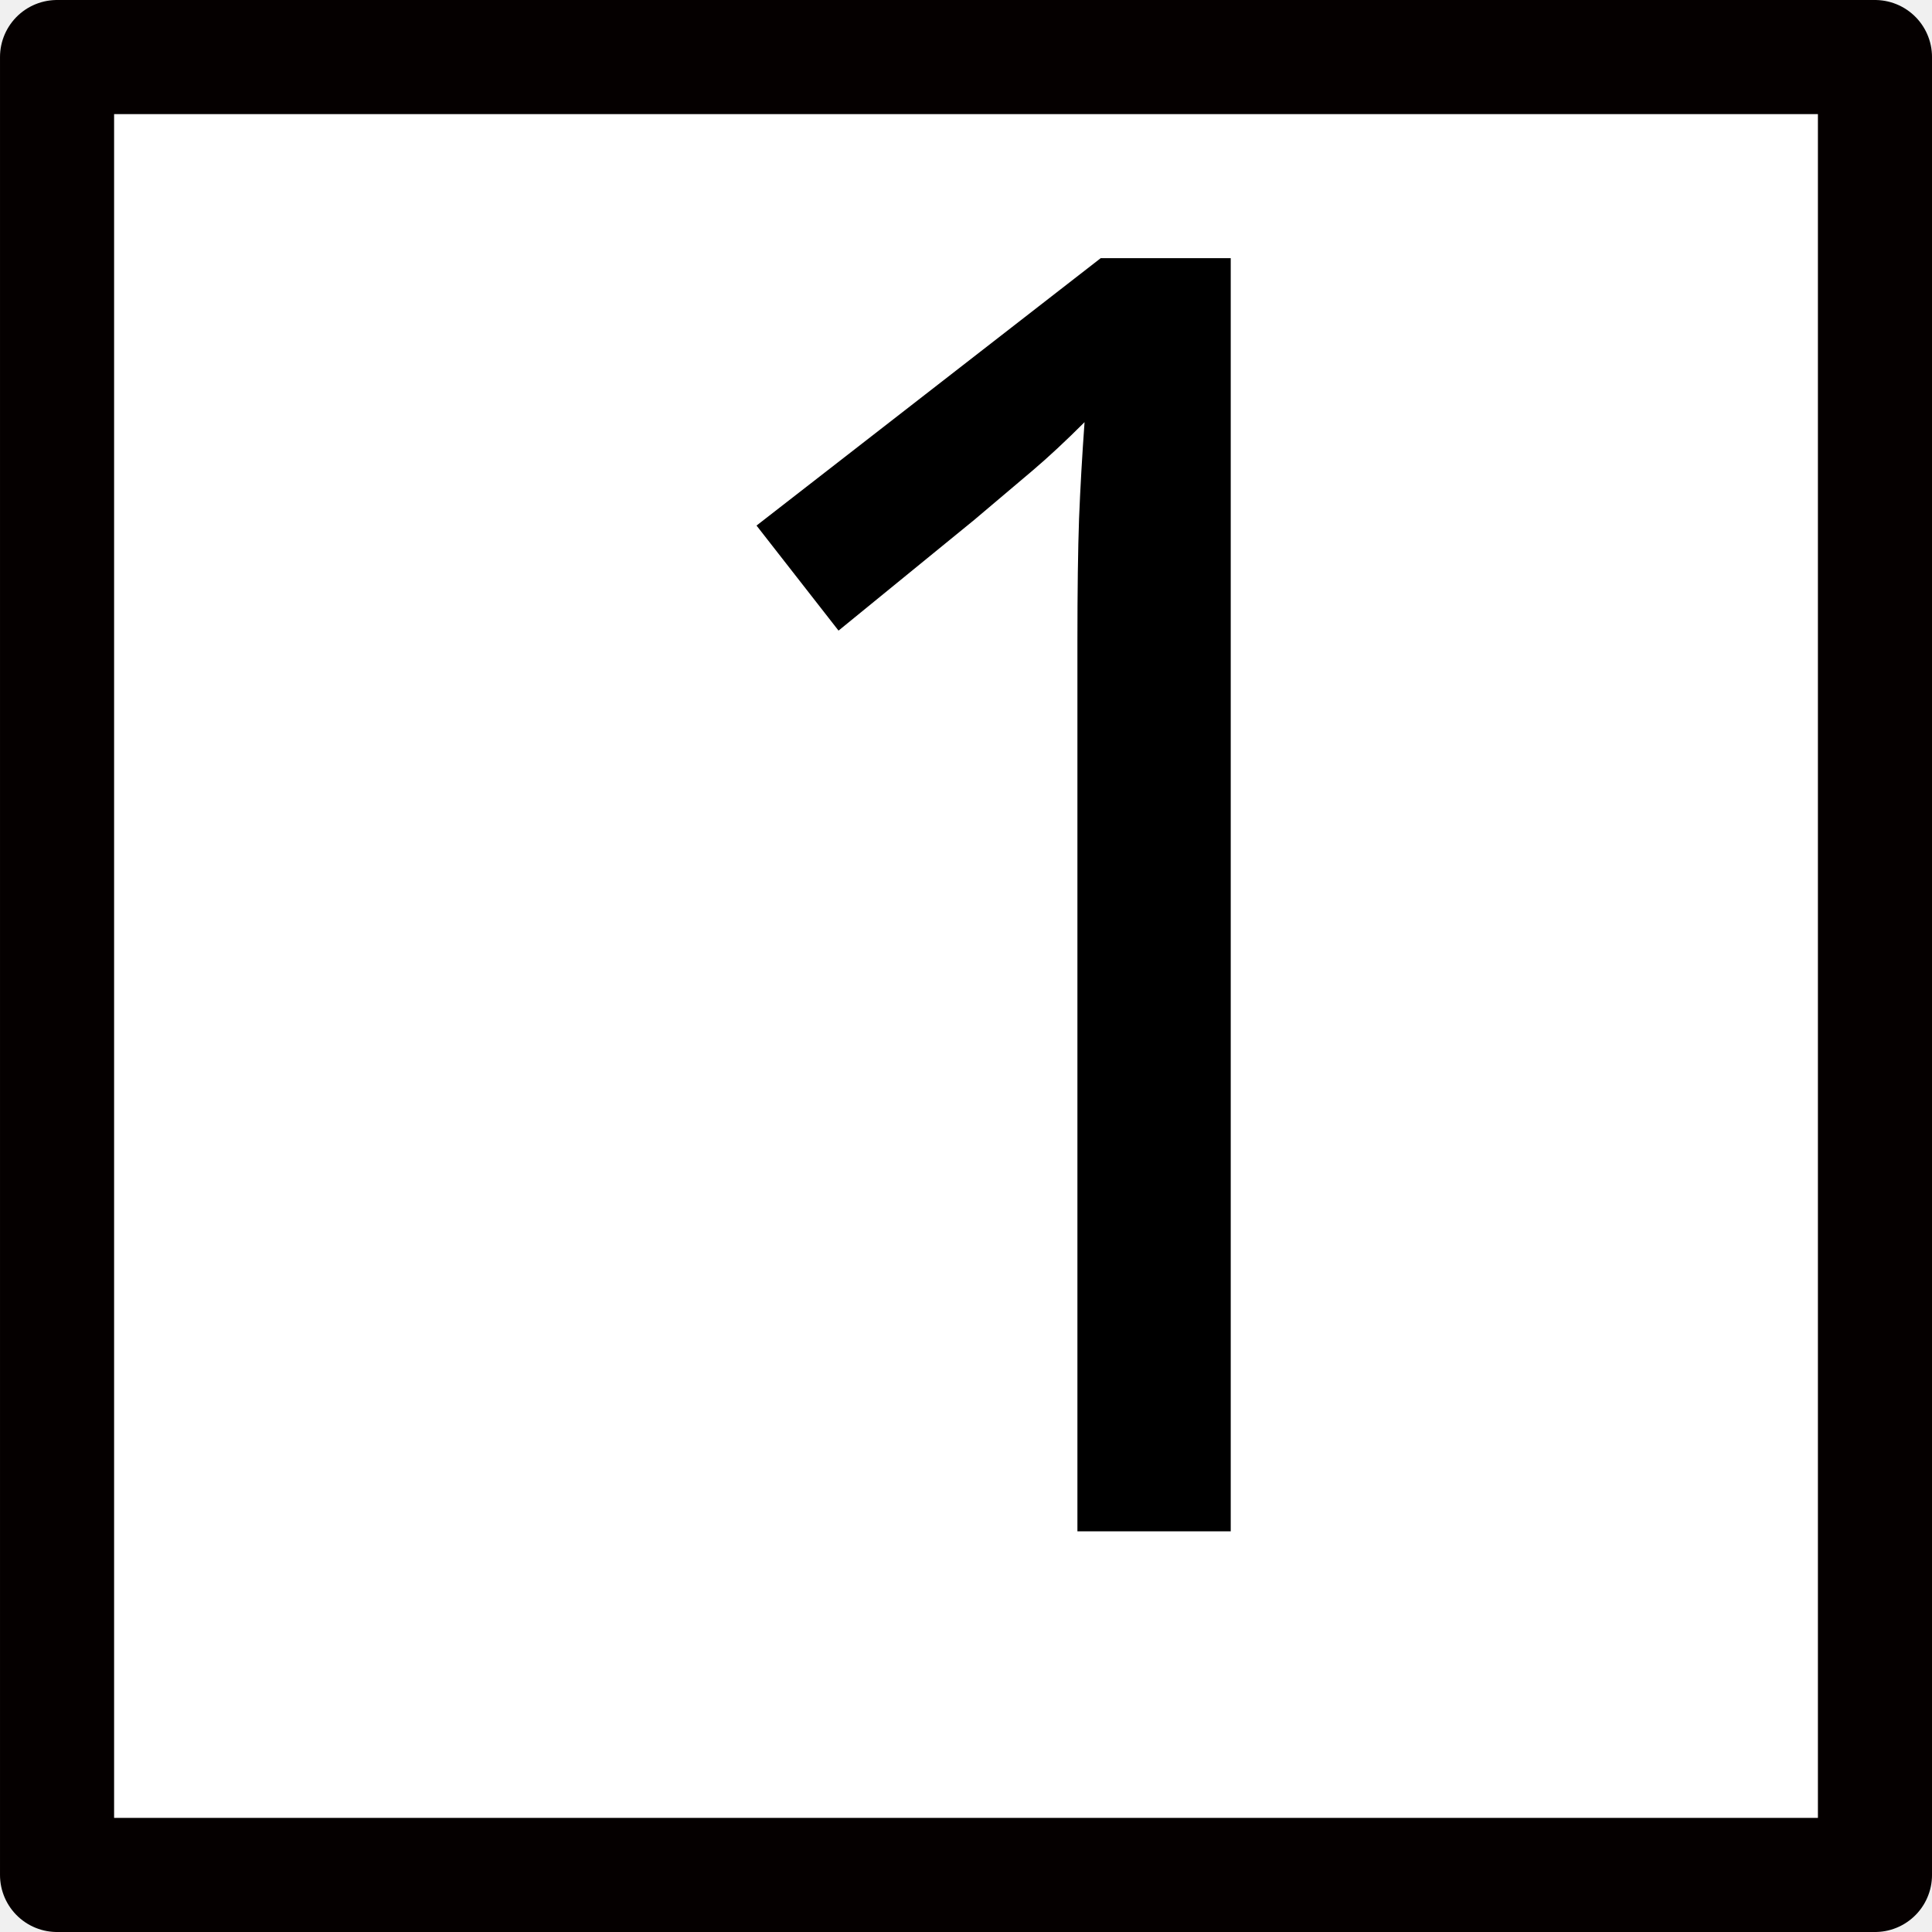
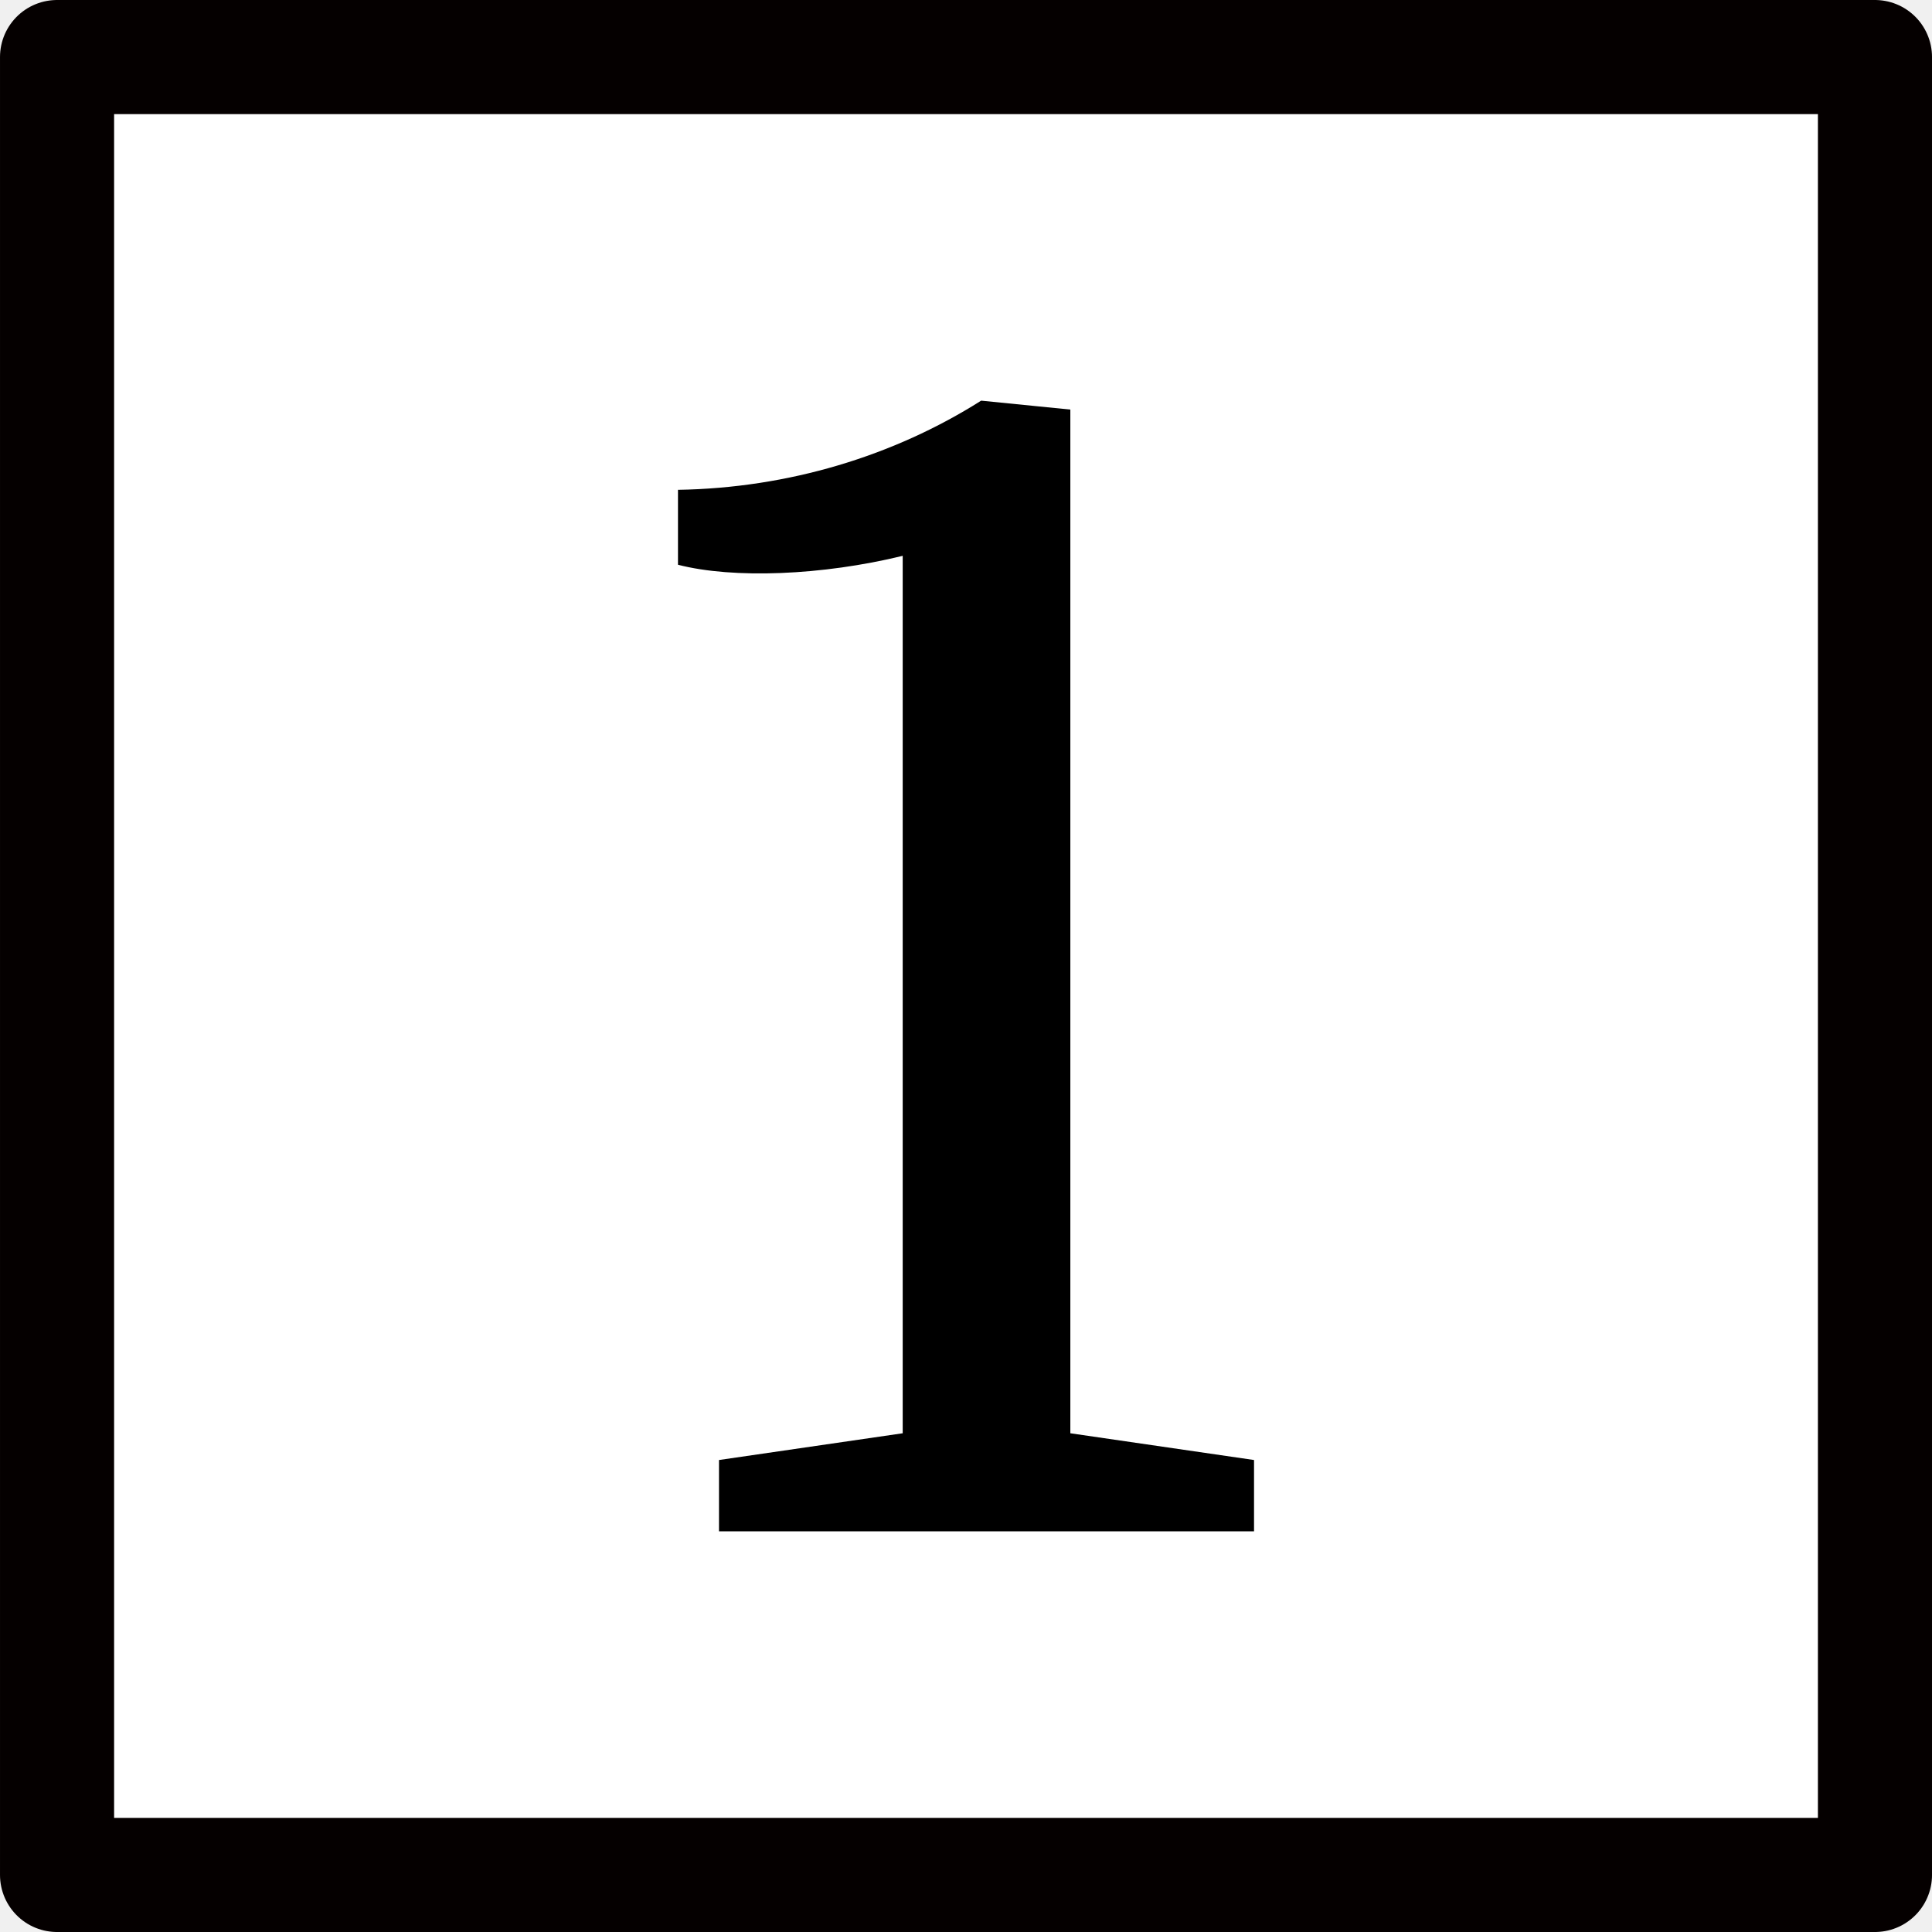
<svg xmlns="http://www.w3.org/2000/svg" width="110.065mm" height="110.065mm" viewBox="0 0 110.065 110.065" version="1.1" id="svg8">
  <defs id="defs2" />
  <g id="layer1" transform="translate(-35.30357,-74.5238)">
    <rect style="opacity:1;vector-effect:none;fill:#ffffff;fill-opacity:1;stroke:#050000;stroke-width:6.5;stroke-linecap:round;stroke-linejoin:round;stroke-miterlimit:4;stroke-dasharray:none;stroke-dashoffset:0;stroke-opacity:1" id="rect815" width="103.565" height="103.565" x="38.554" y="77.774" />
-     <text xml:space="preserve" style="font-style:normal;font-weight:normal;font-size:10.583px;line-height:1.25;font-family:sans-serif;letter-spacing:0px;word-spacing:0px;fill:#000000;fill-opacity:1;stroke:none;stroke-width:0.265" x="69.356" y="161.764" id="text819">
-       <tspan id="tspan817" x="69.356" y="161.764" style="font-style:normal;font-variant:normal;font-weight:normal;font-stretch:normal;font-size:101.6px;font-family:'Equity Text A';-inkscape-font-specification:'Equity Text A';stroke-width:0.265">1</tspan>
-     </text>
+     <g aria-label="1" style="font-style:normal;font-weight:normal;font-size:10.583px;line-height:1.25;font-family:sans-serif;letter-spacing:0px;word-spacing:0px;fill:#000000;fill-opacity:1;stroke:none;stroke-width:0.265" id="text819">
+       <path d="m 73.928,106.697 c 3.15,0.813 8.23,0.61 12.802,-0.508 v 49.987 l -10.465,1.524 v 4.064 H 106.745 v -4.064 l -10.465,-1.524 V 97.857 l -5.08,-0.508 c -4.978,3.15 -10.973,4.978 -17.272,5.08 z" style="font-style:normal;font-variant:normal;font-weight:normal;font-stretch:normal;font-size:101.6px;font-family:'Equity Text A';-inkscape-font-specification:'Equity Text A';stroke-width:0.265" id="path869" />
+     </g>
  </g>
</svg>
